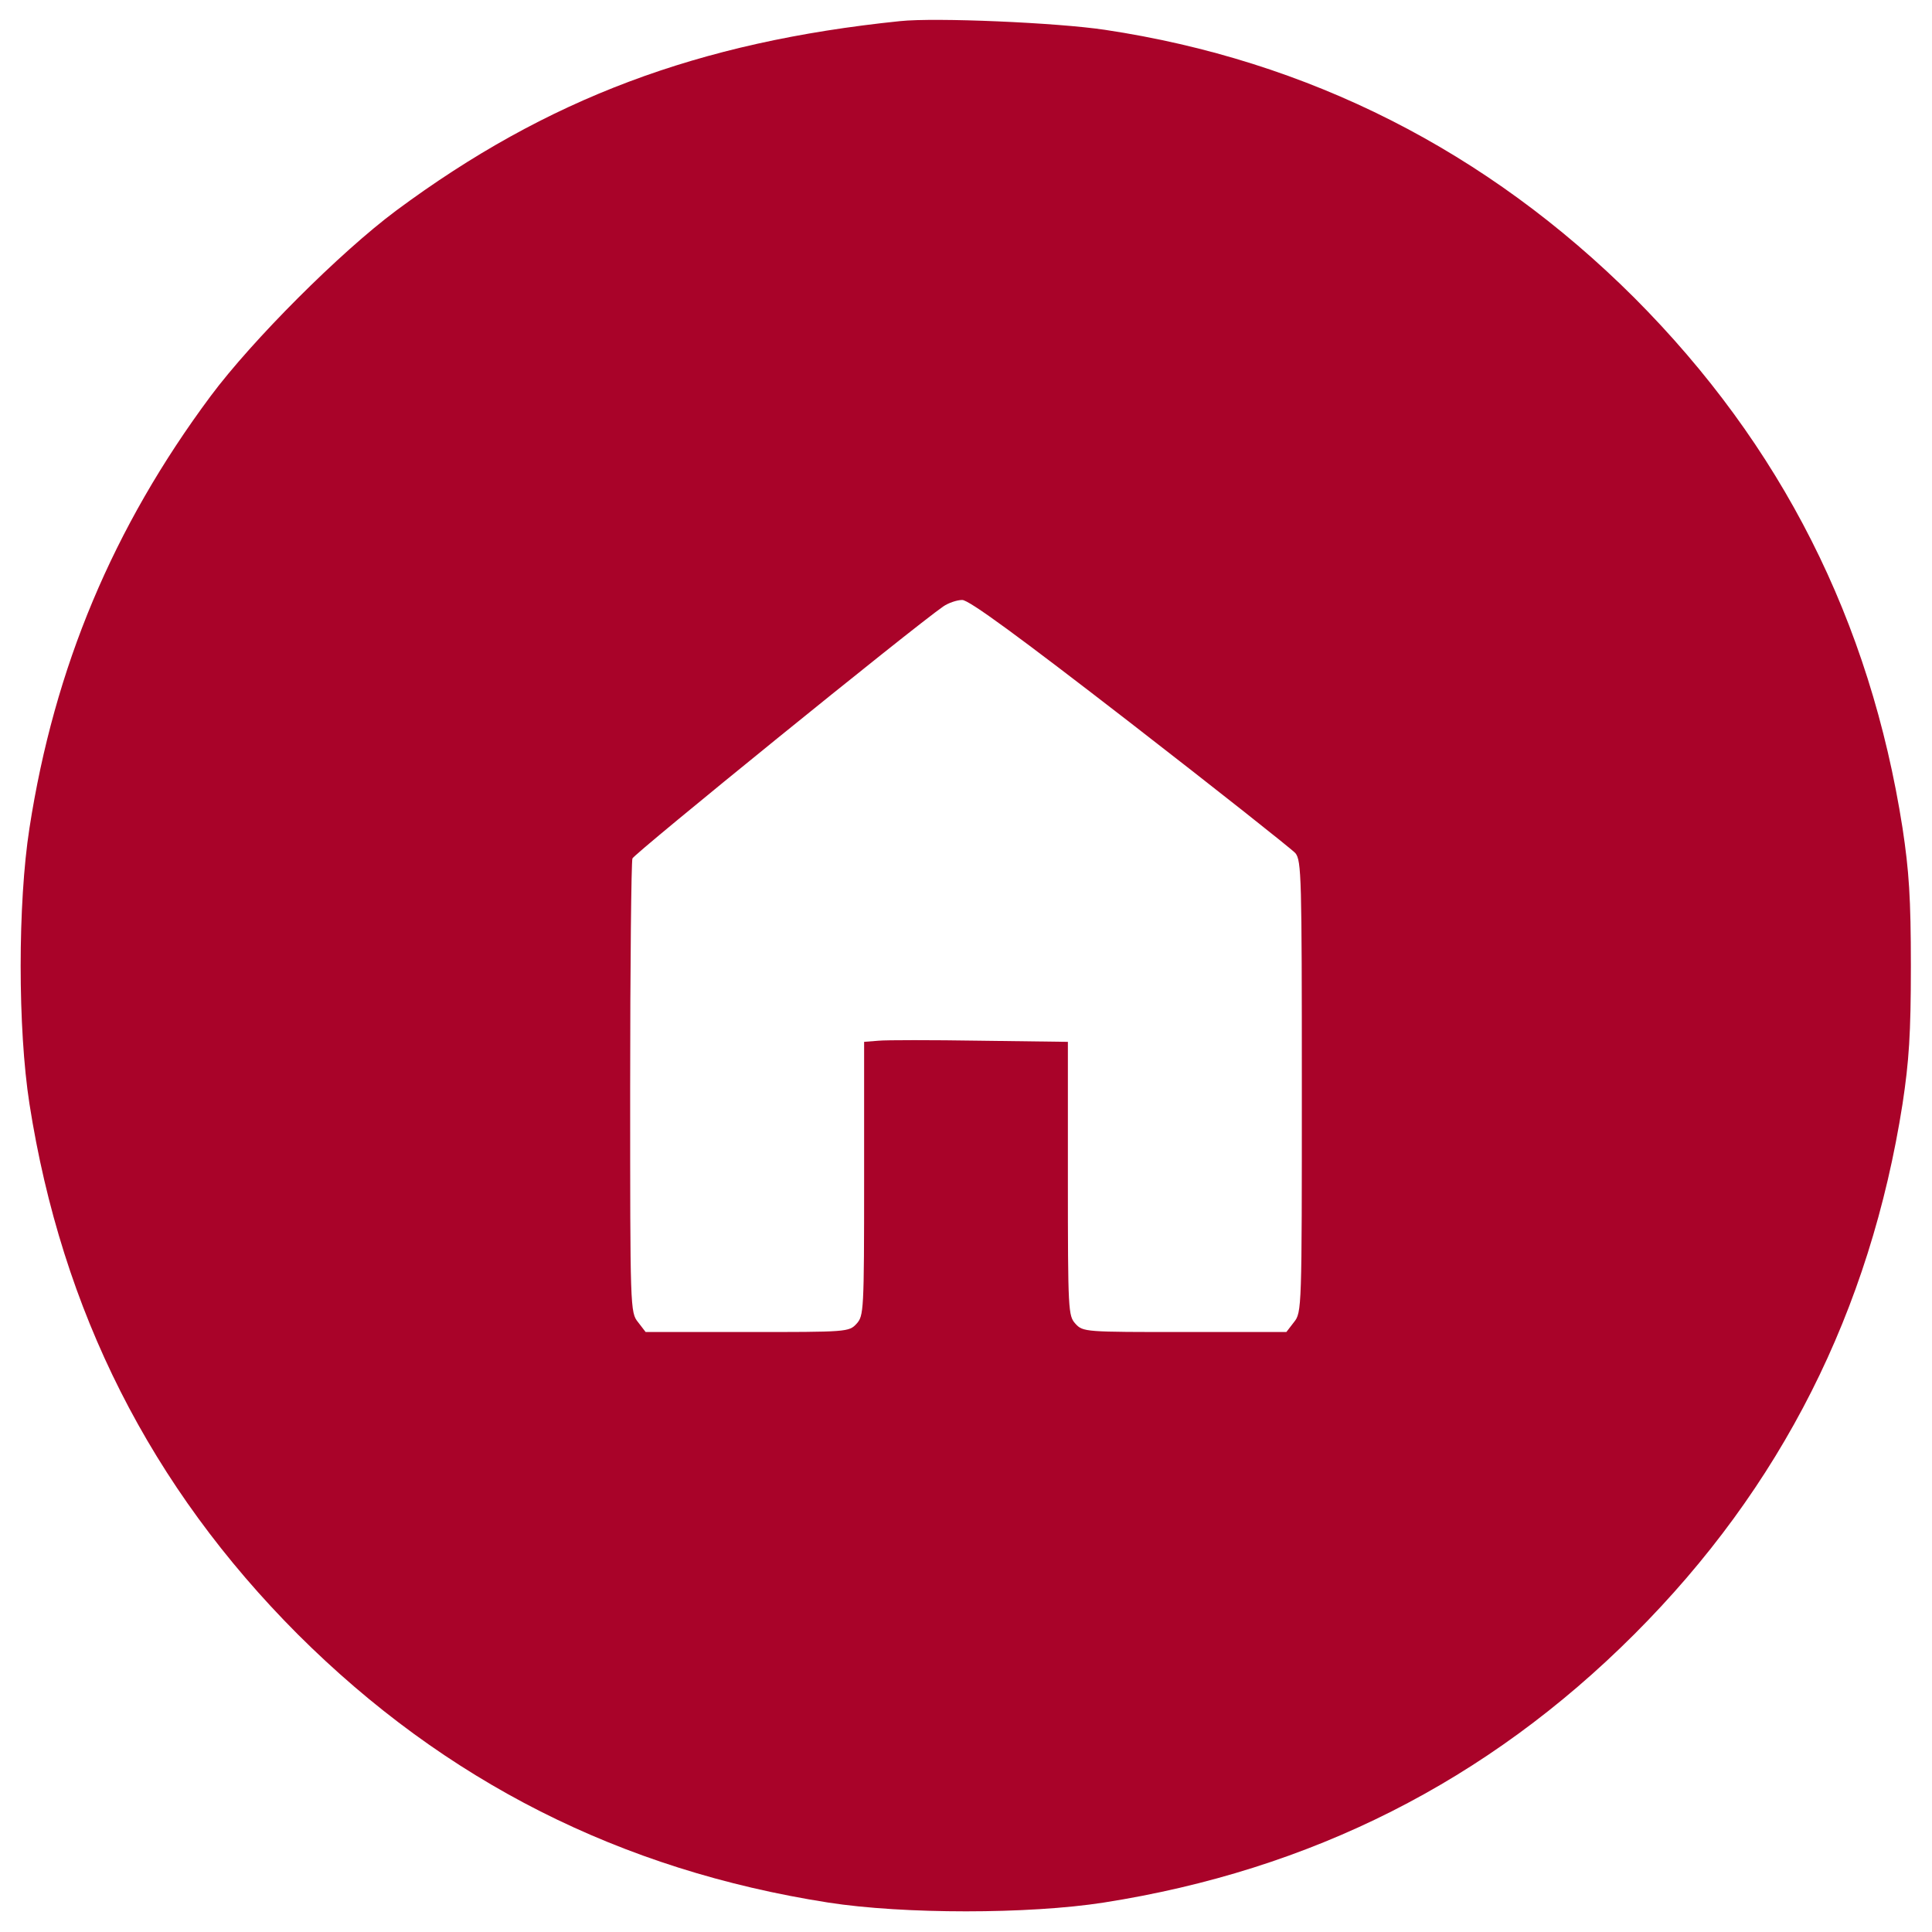
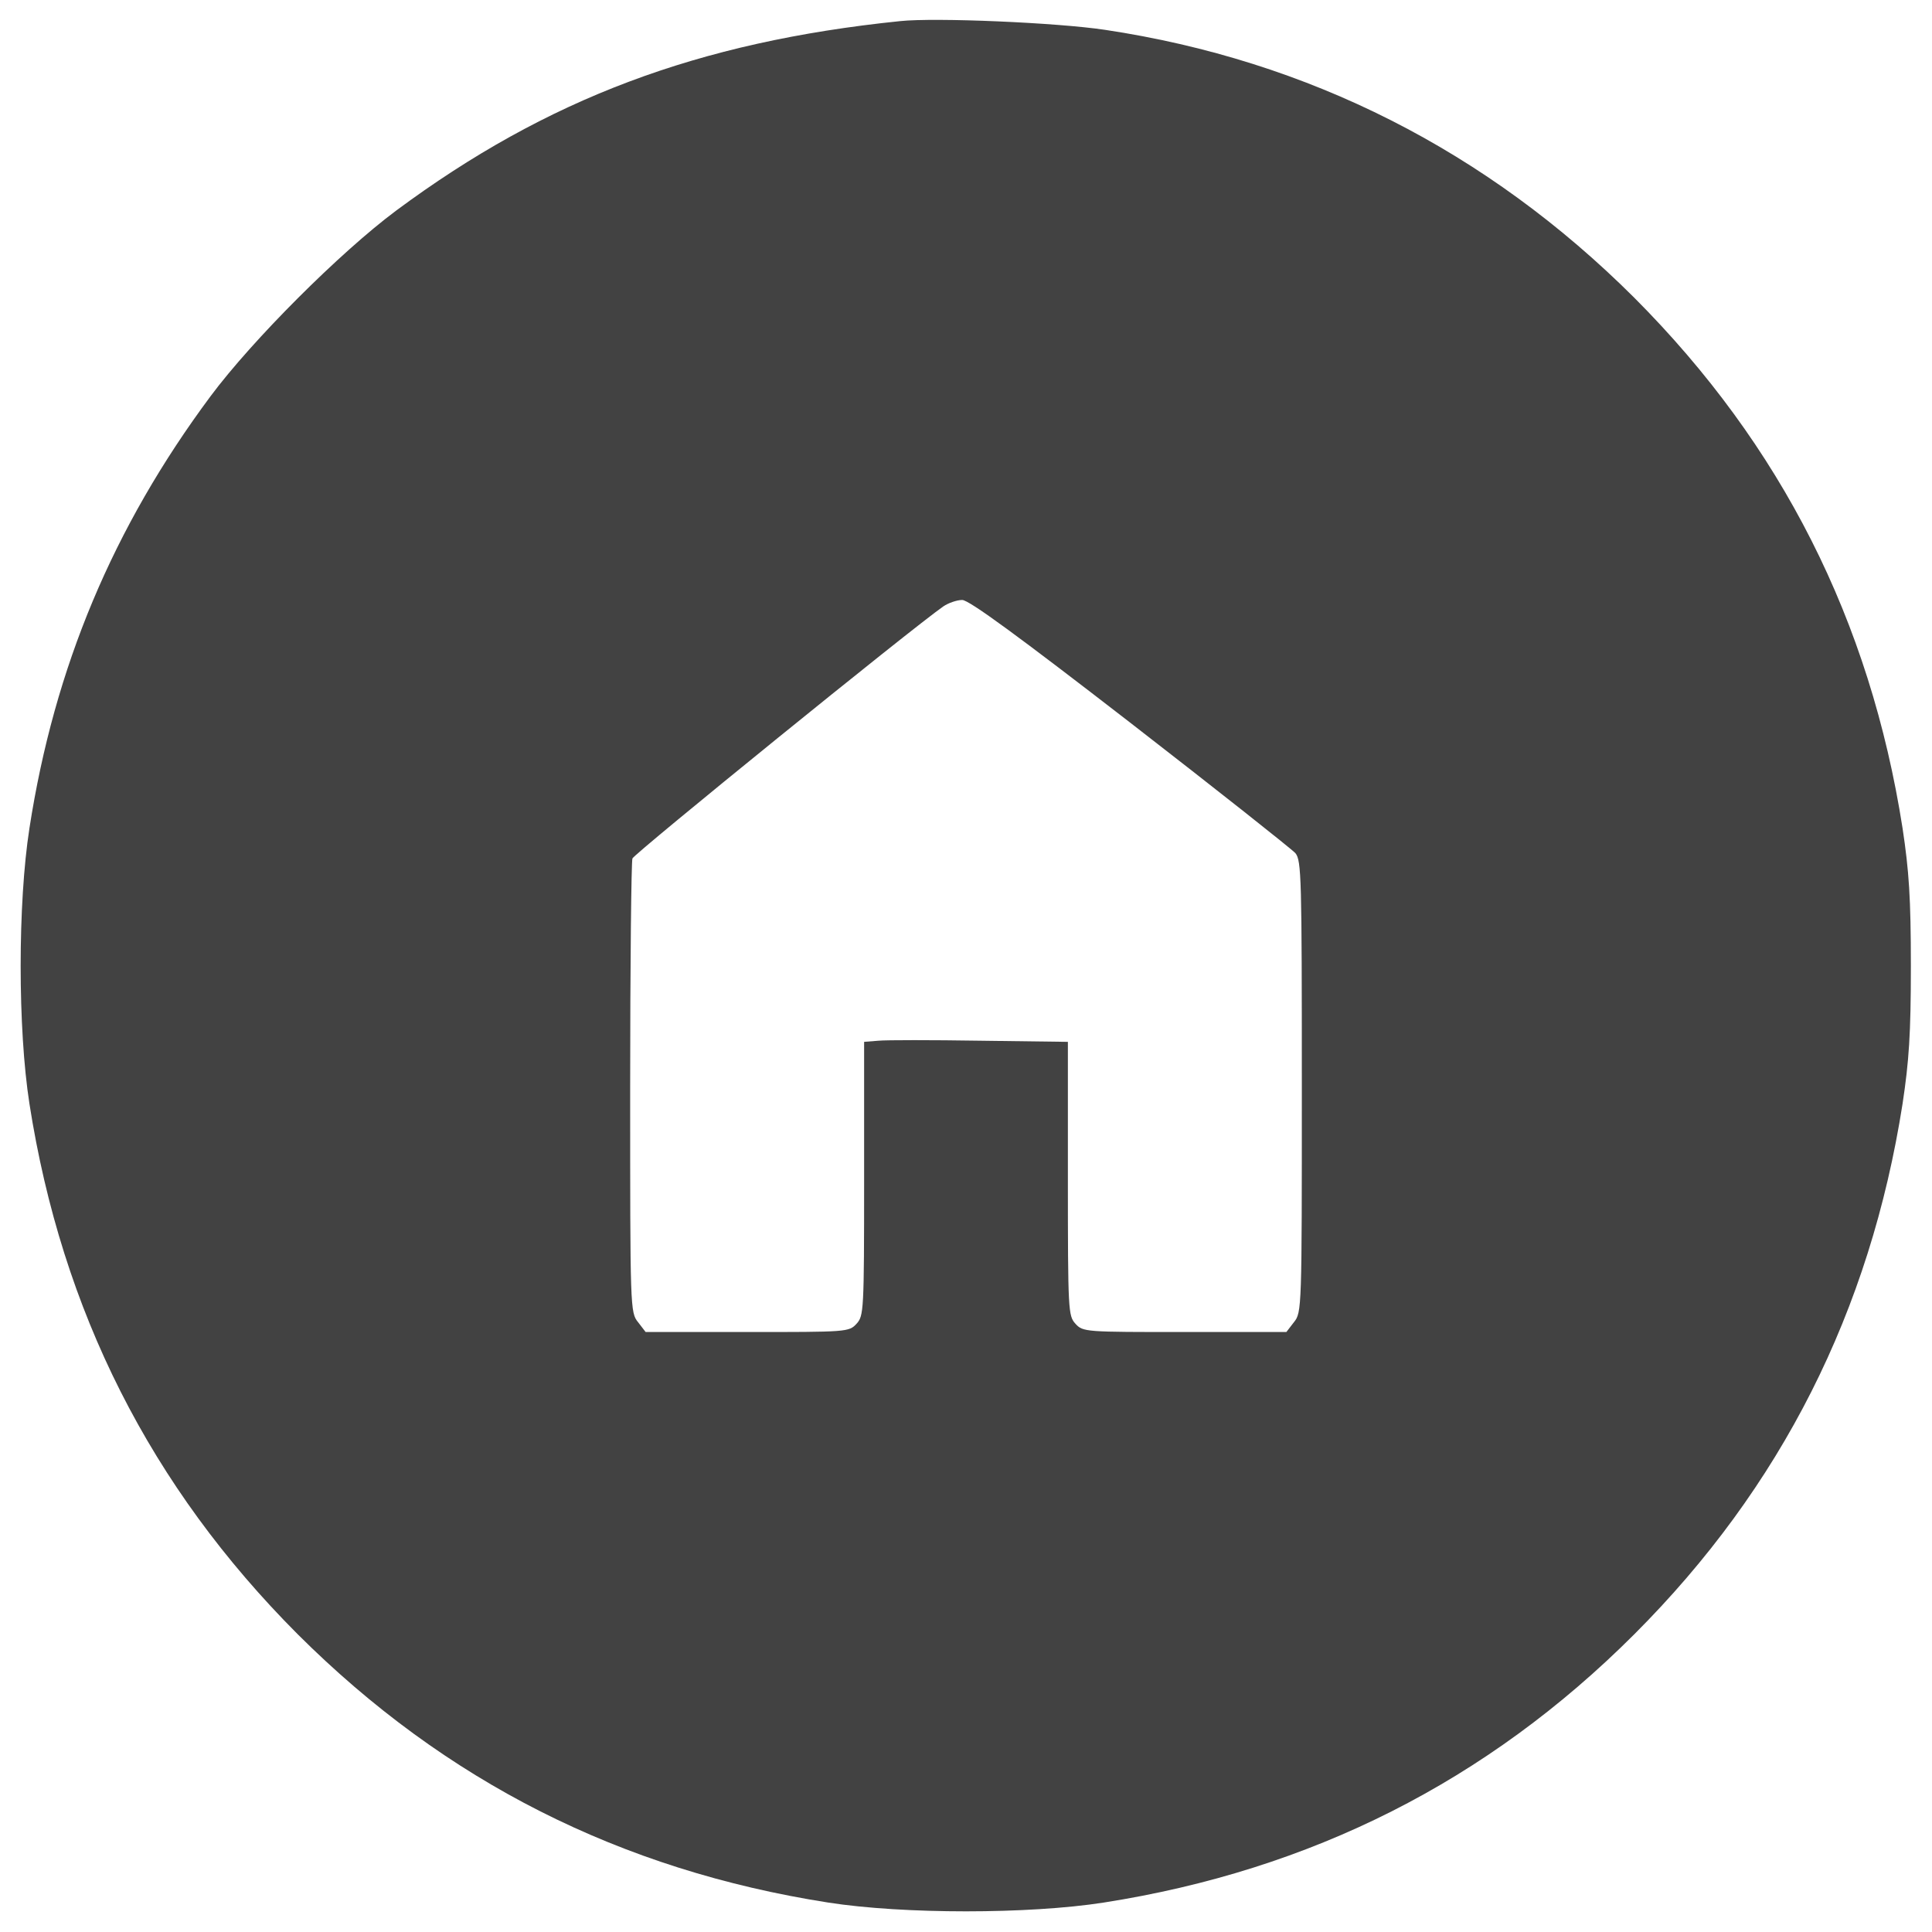
<svg xmlns="http://www.w3.org/2000/svg" version="1.0" width="512pt" height="512pt" viewBox="0 0 512 512" preserveAspectRatio="xMidYMid meet">
-   <g transform="translate(0,512) scale(0.1,-0.1)" fill="#a90329" stroke="none">
+   <g transform="translate(0,512) scale(0.1,-0.1)" fill="#424242" stroke="none">
    <path d="M2385 5064 c-535 -55 -936 -206 -1335 -502 -149 -111 -381 -343 -492 -492 -258 -347 -414 -718 -480 -1145 -31 -199 -31 -531 0 -730 86 -550 321 -1015 711 -1406 391 -390 856 -625 1406 -711 199 -31 531 -31 730 0 549 86 1016 321 1406 711 390 390 625 857 711 1406 17 113 22 184 22 365 0 181 -5 252 -22 365 -86 550 -321 1015 -711 1406 -390 389 -863 629 -1403 710 -127 19 -449 33 -543 23z m610 -1859 c231 -179 428 -335 438 -346 16 -20 17 -64 17 -619 0 -589 0 -598 -21 -624 l-20 -26 -269 0 c-264 0 -270 0 -290 22 -19 21 -20 33 -20 385 l0 362 -232 3 c-128 2 -250 2 -270 0 l-38 -3 0 -363 c0 -351 -1 -363 -20 -384 -20 -22 -26 -22 -290 -22 l-269 0 -20 26 c-21 26 -21 35 -21 620 0 326 3 600 6 609 6 14 743 612 824 668 13 9 36 17 50 17 18 0 149 -96 445 -325z" />
  </g>
</svg>
